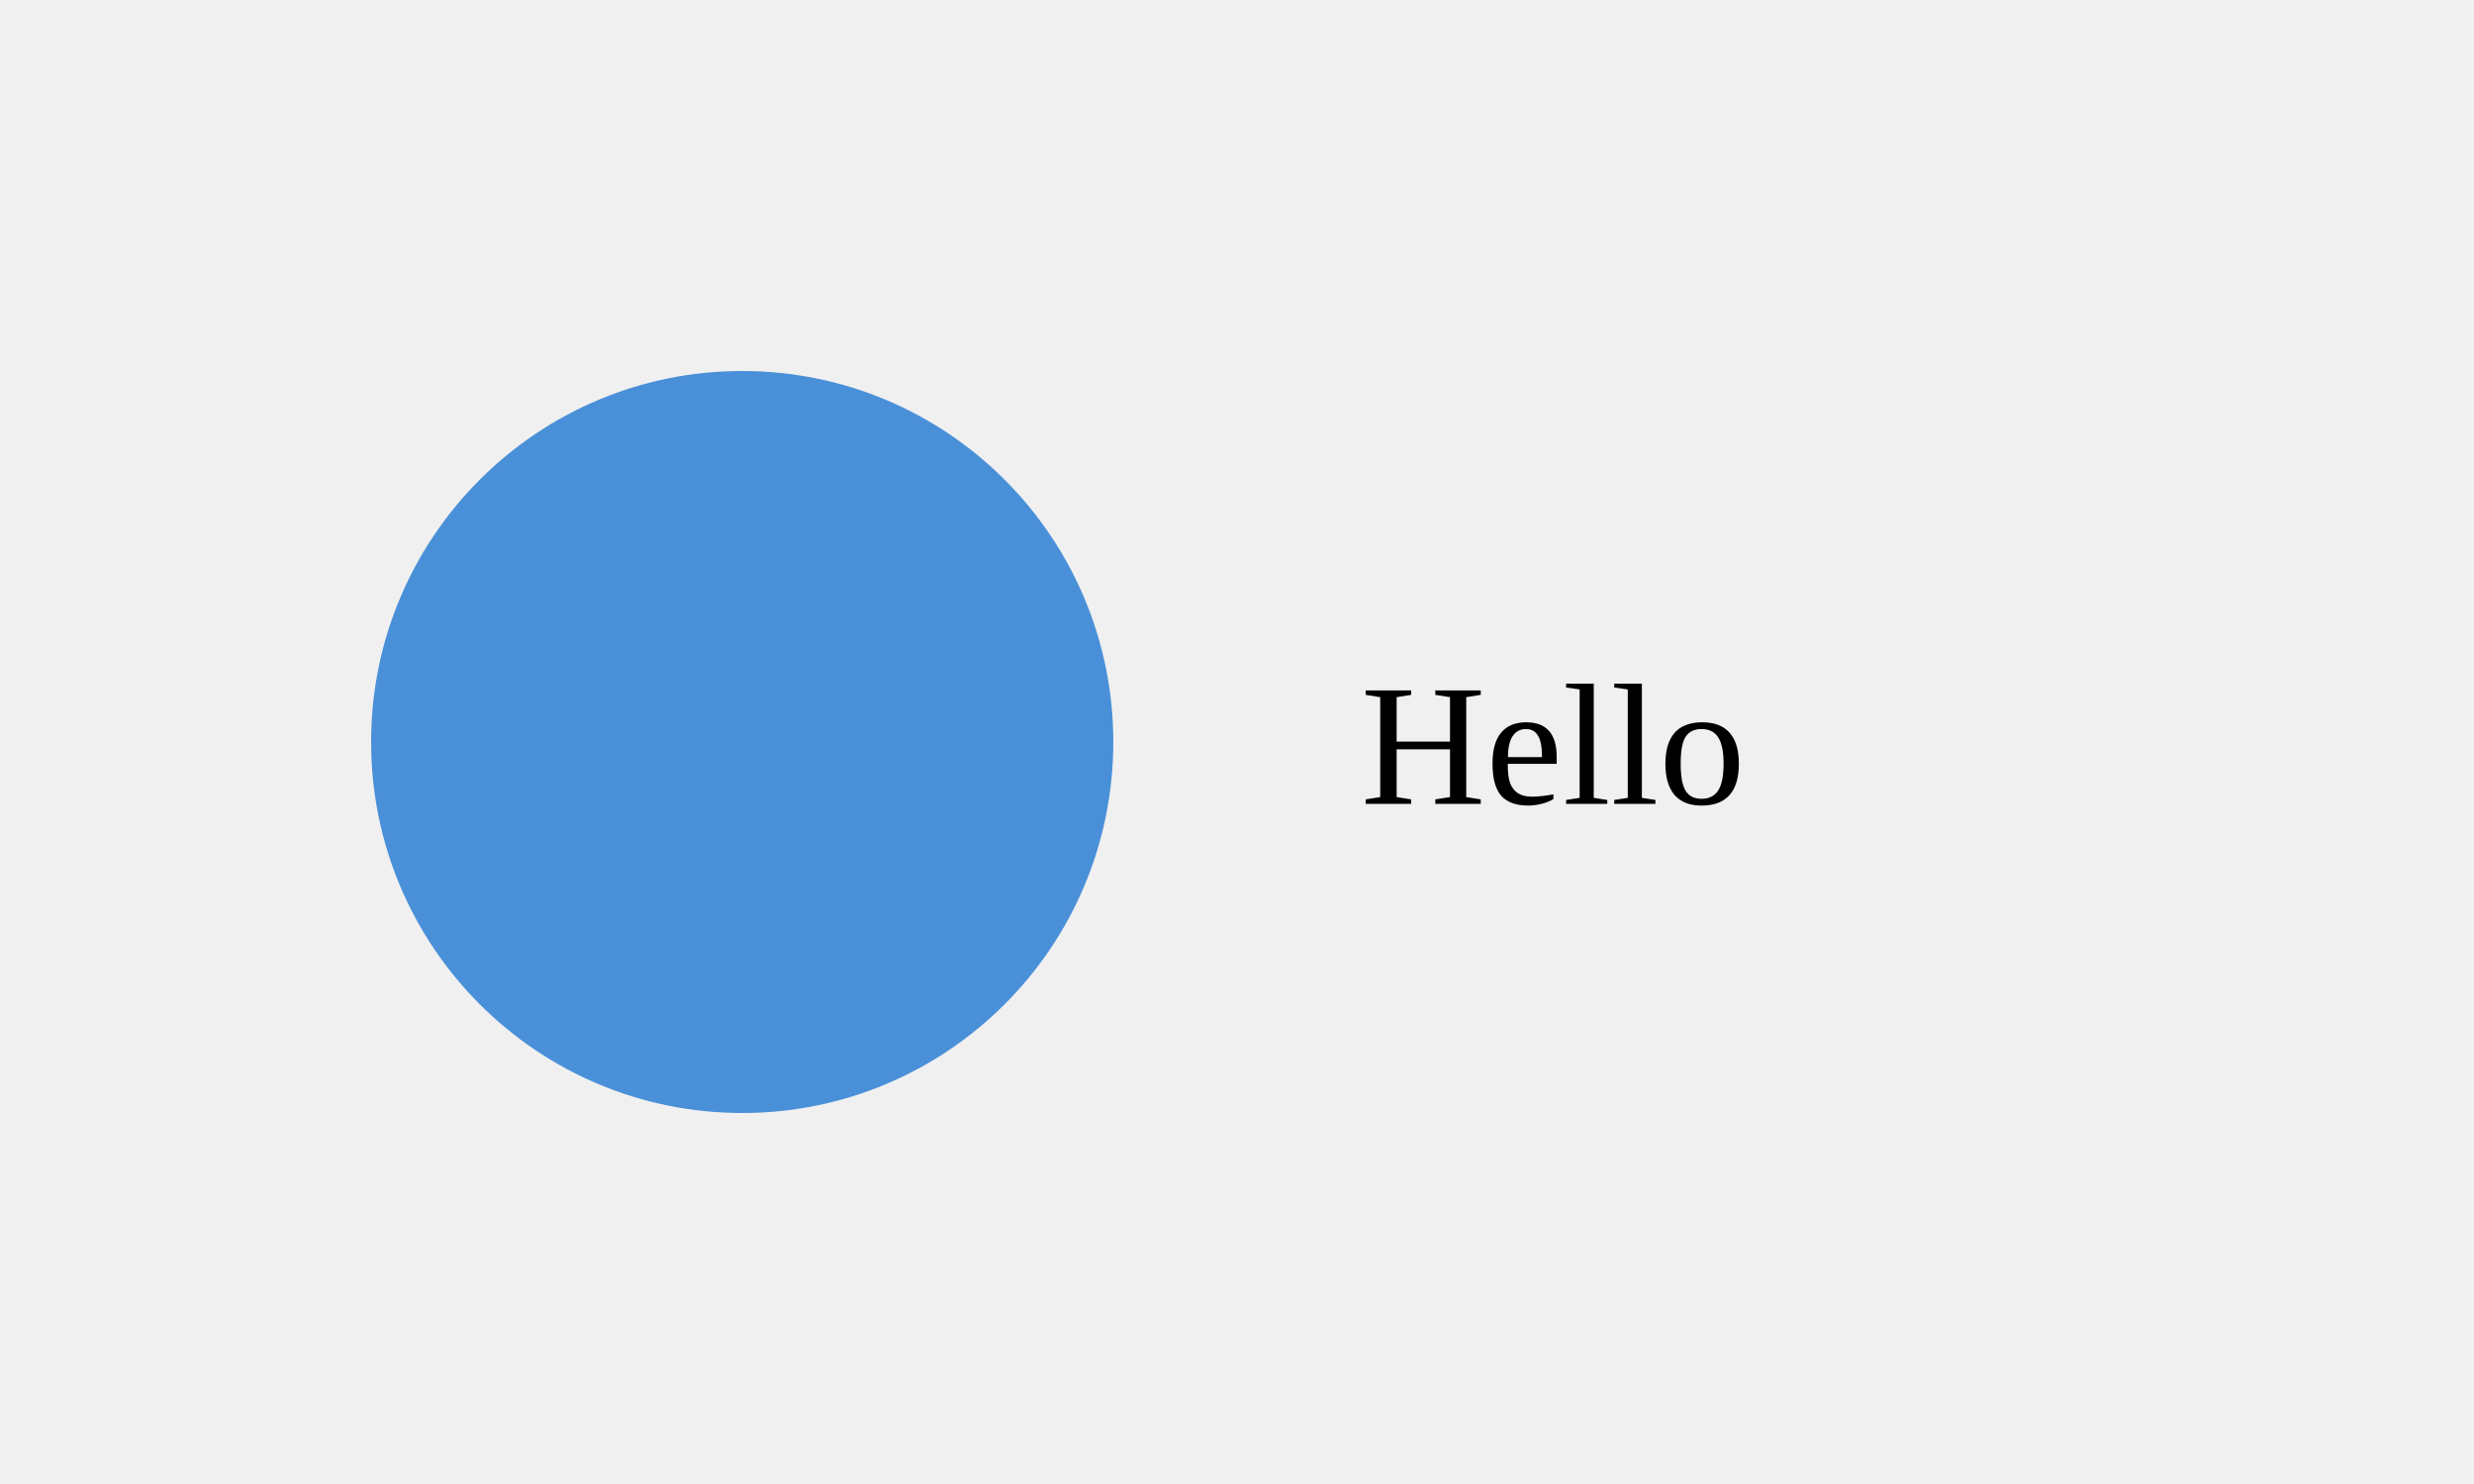
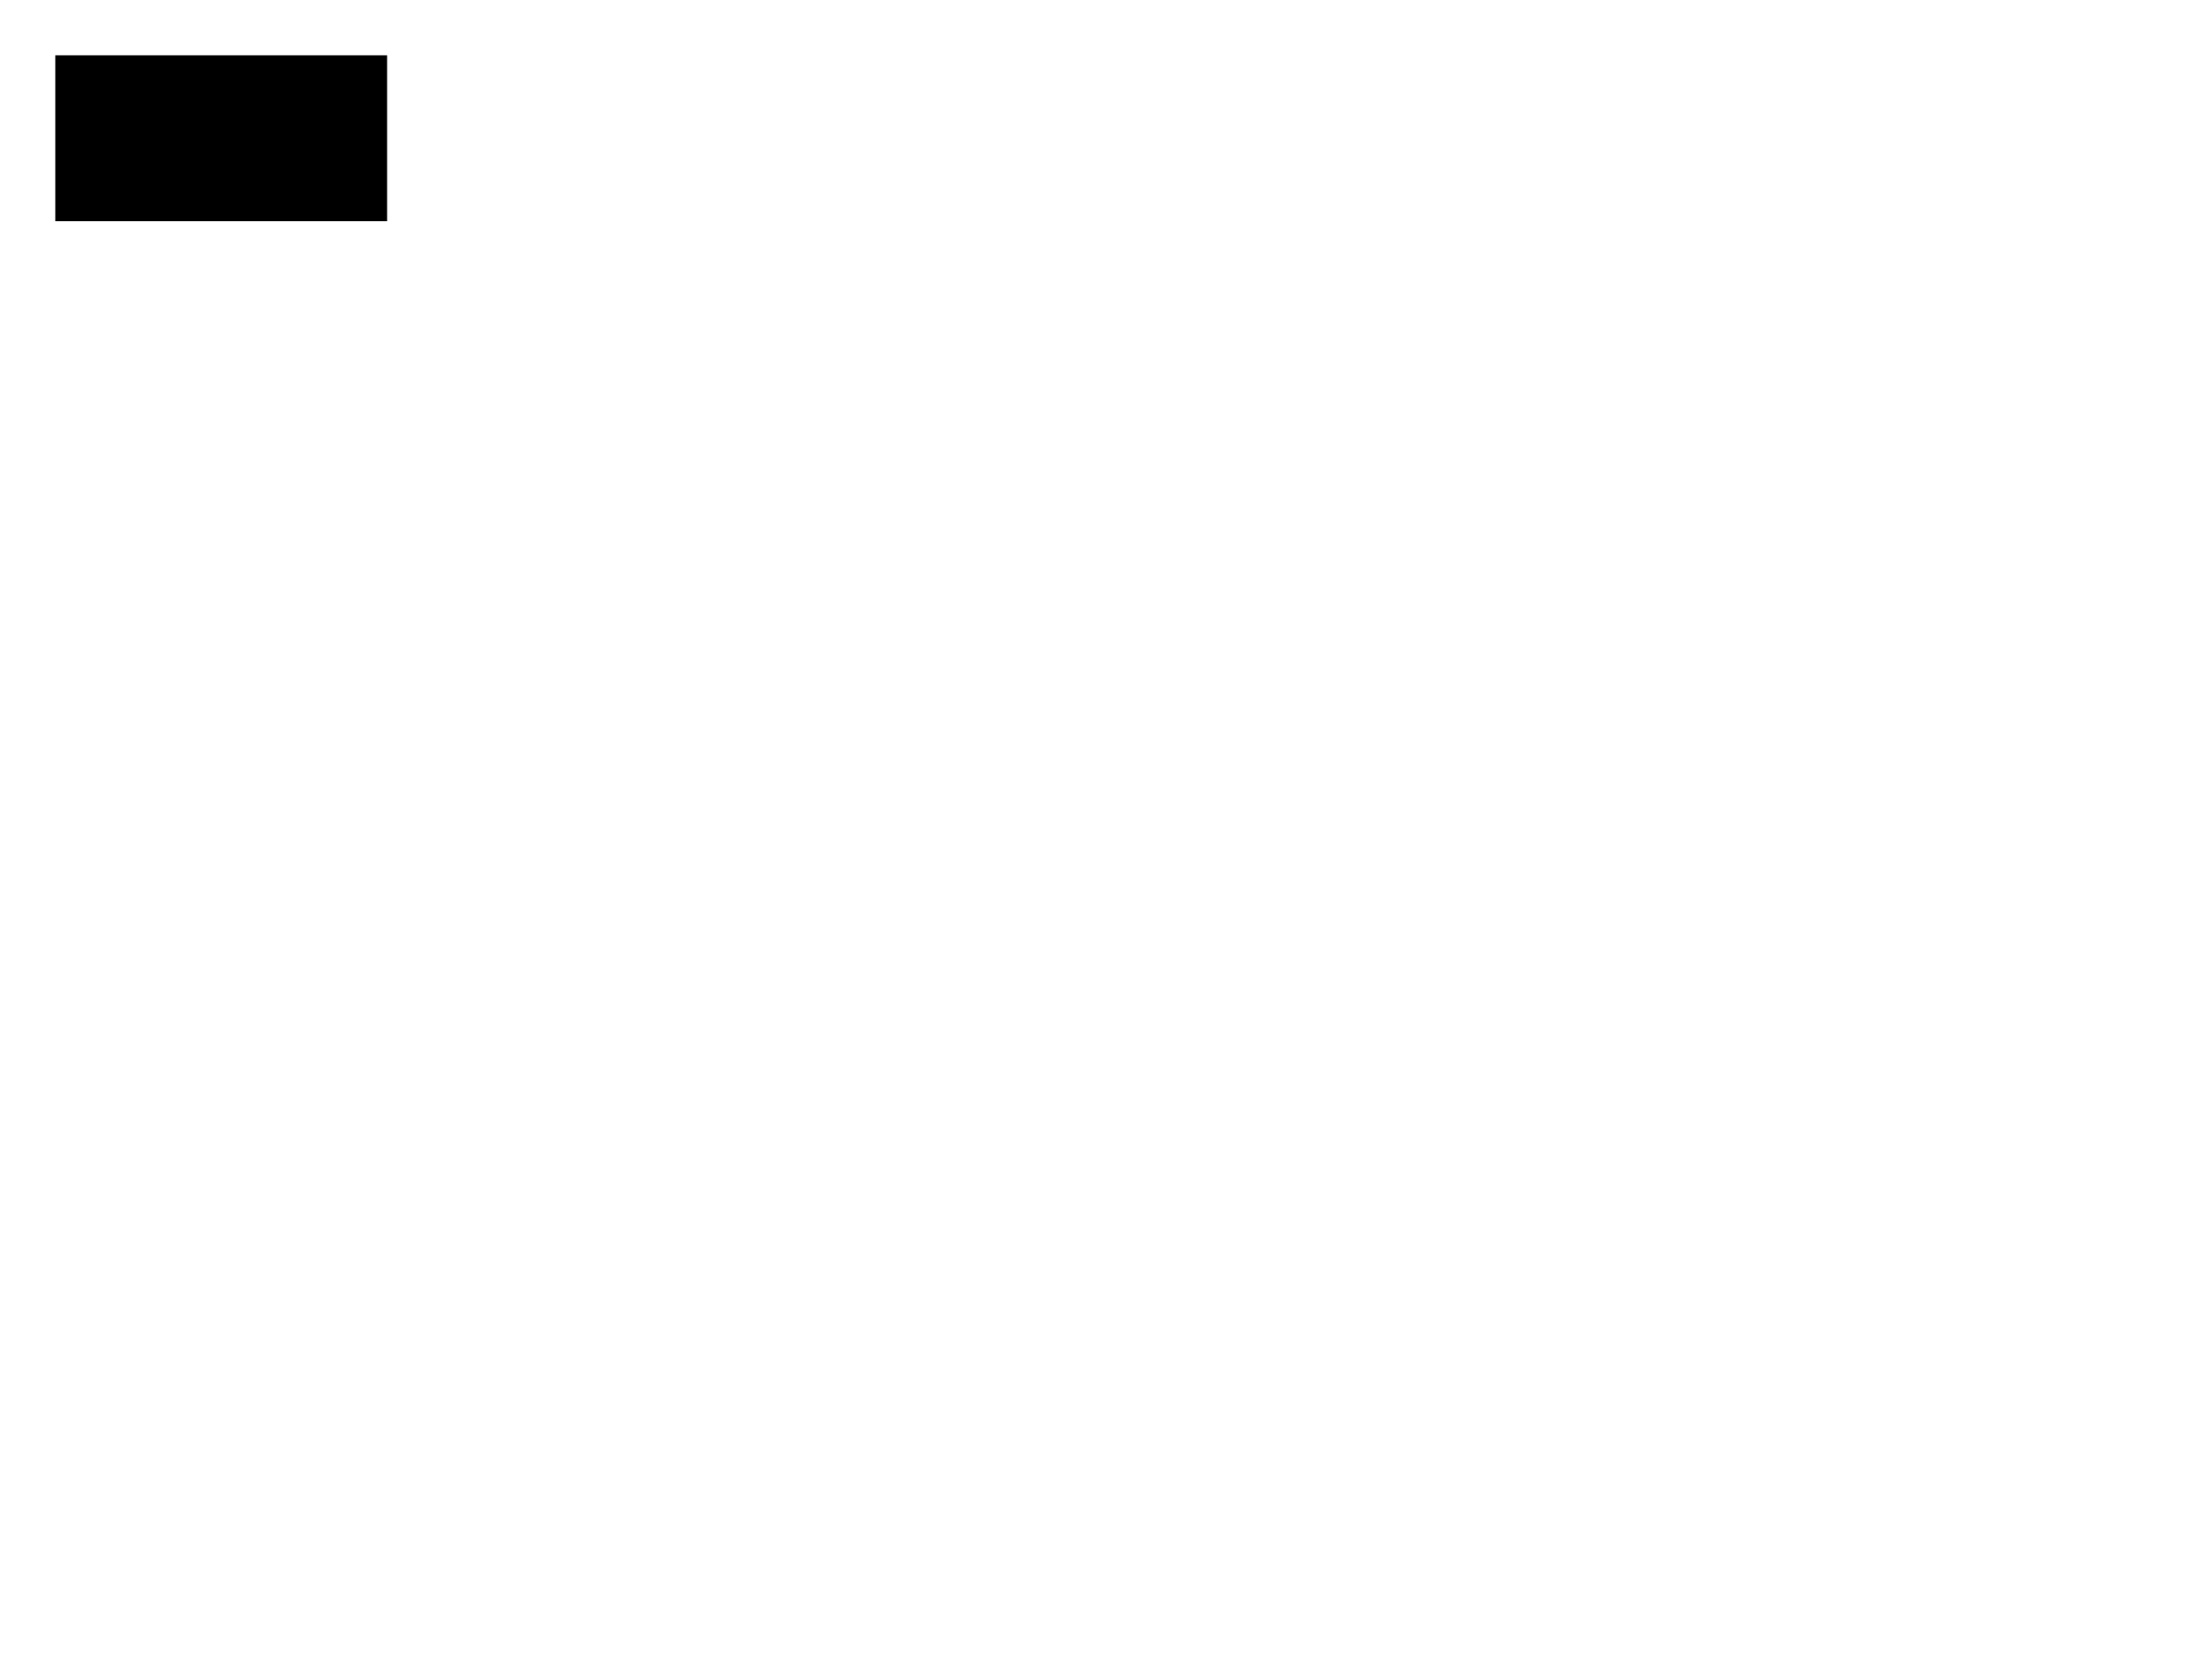
- <svg xmlns="http://www.w3.org/2000/svg" width="200" height="120" id="root">
-   <rect id="bg" x="0" y="0" width="200" height="120" fill="#f0f0f0" />
-   <g id="group1">
-     <circle id="c1" cx="60" cy="60" r="30" fill="#4a90d9" />
-     <text id="label" x="110" y="65" font-size="14">Hello</text>
+ <svg xmlns="http://www.w3.org/2000/svg" width="800" height="600">
+   <g id="flow">
+     <rect id="start" x="20" y="20" width="120" height="60" />
+     <g id="nested">
+       <text x="30" y="50">Hello &amp; SVG</text>
+     </g>
  </g>
</svg>
